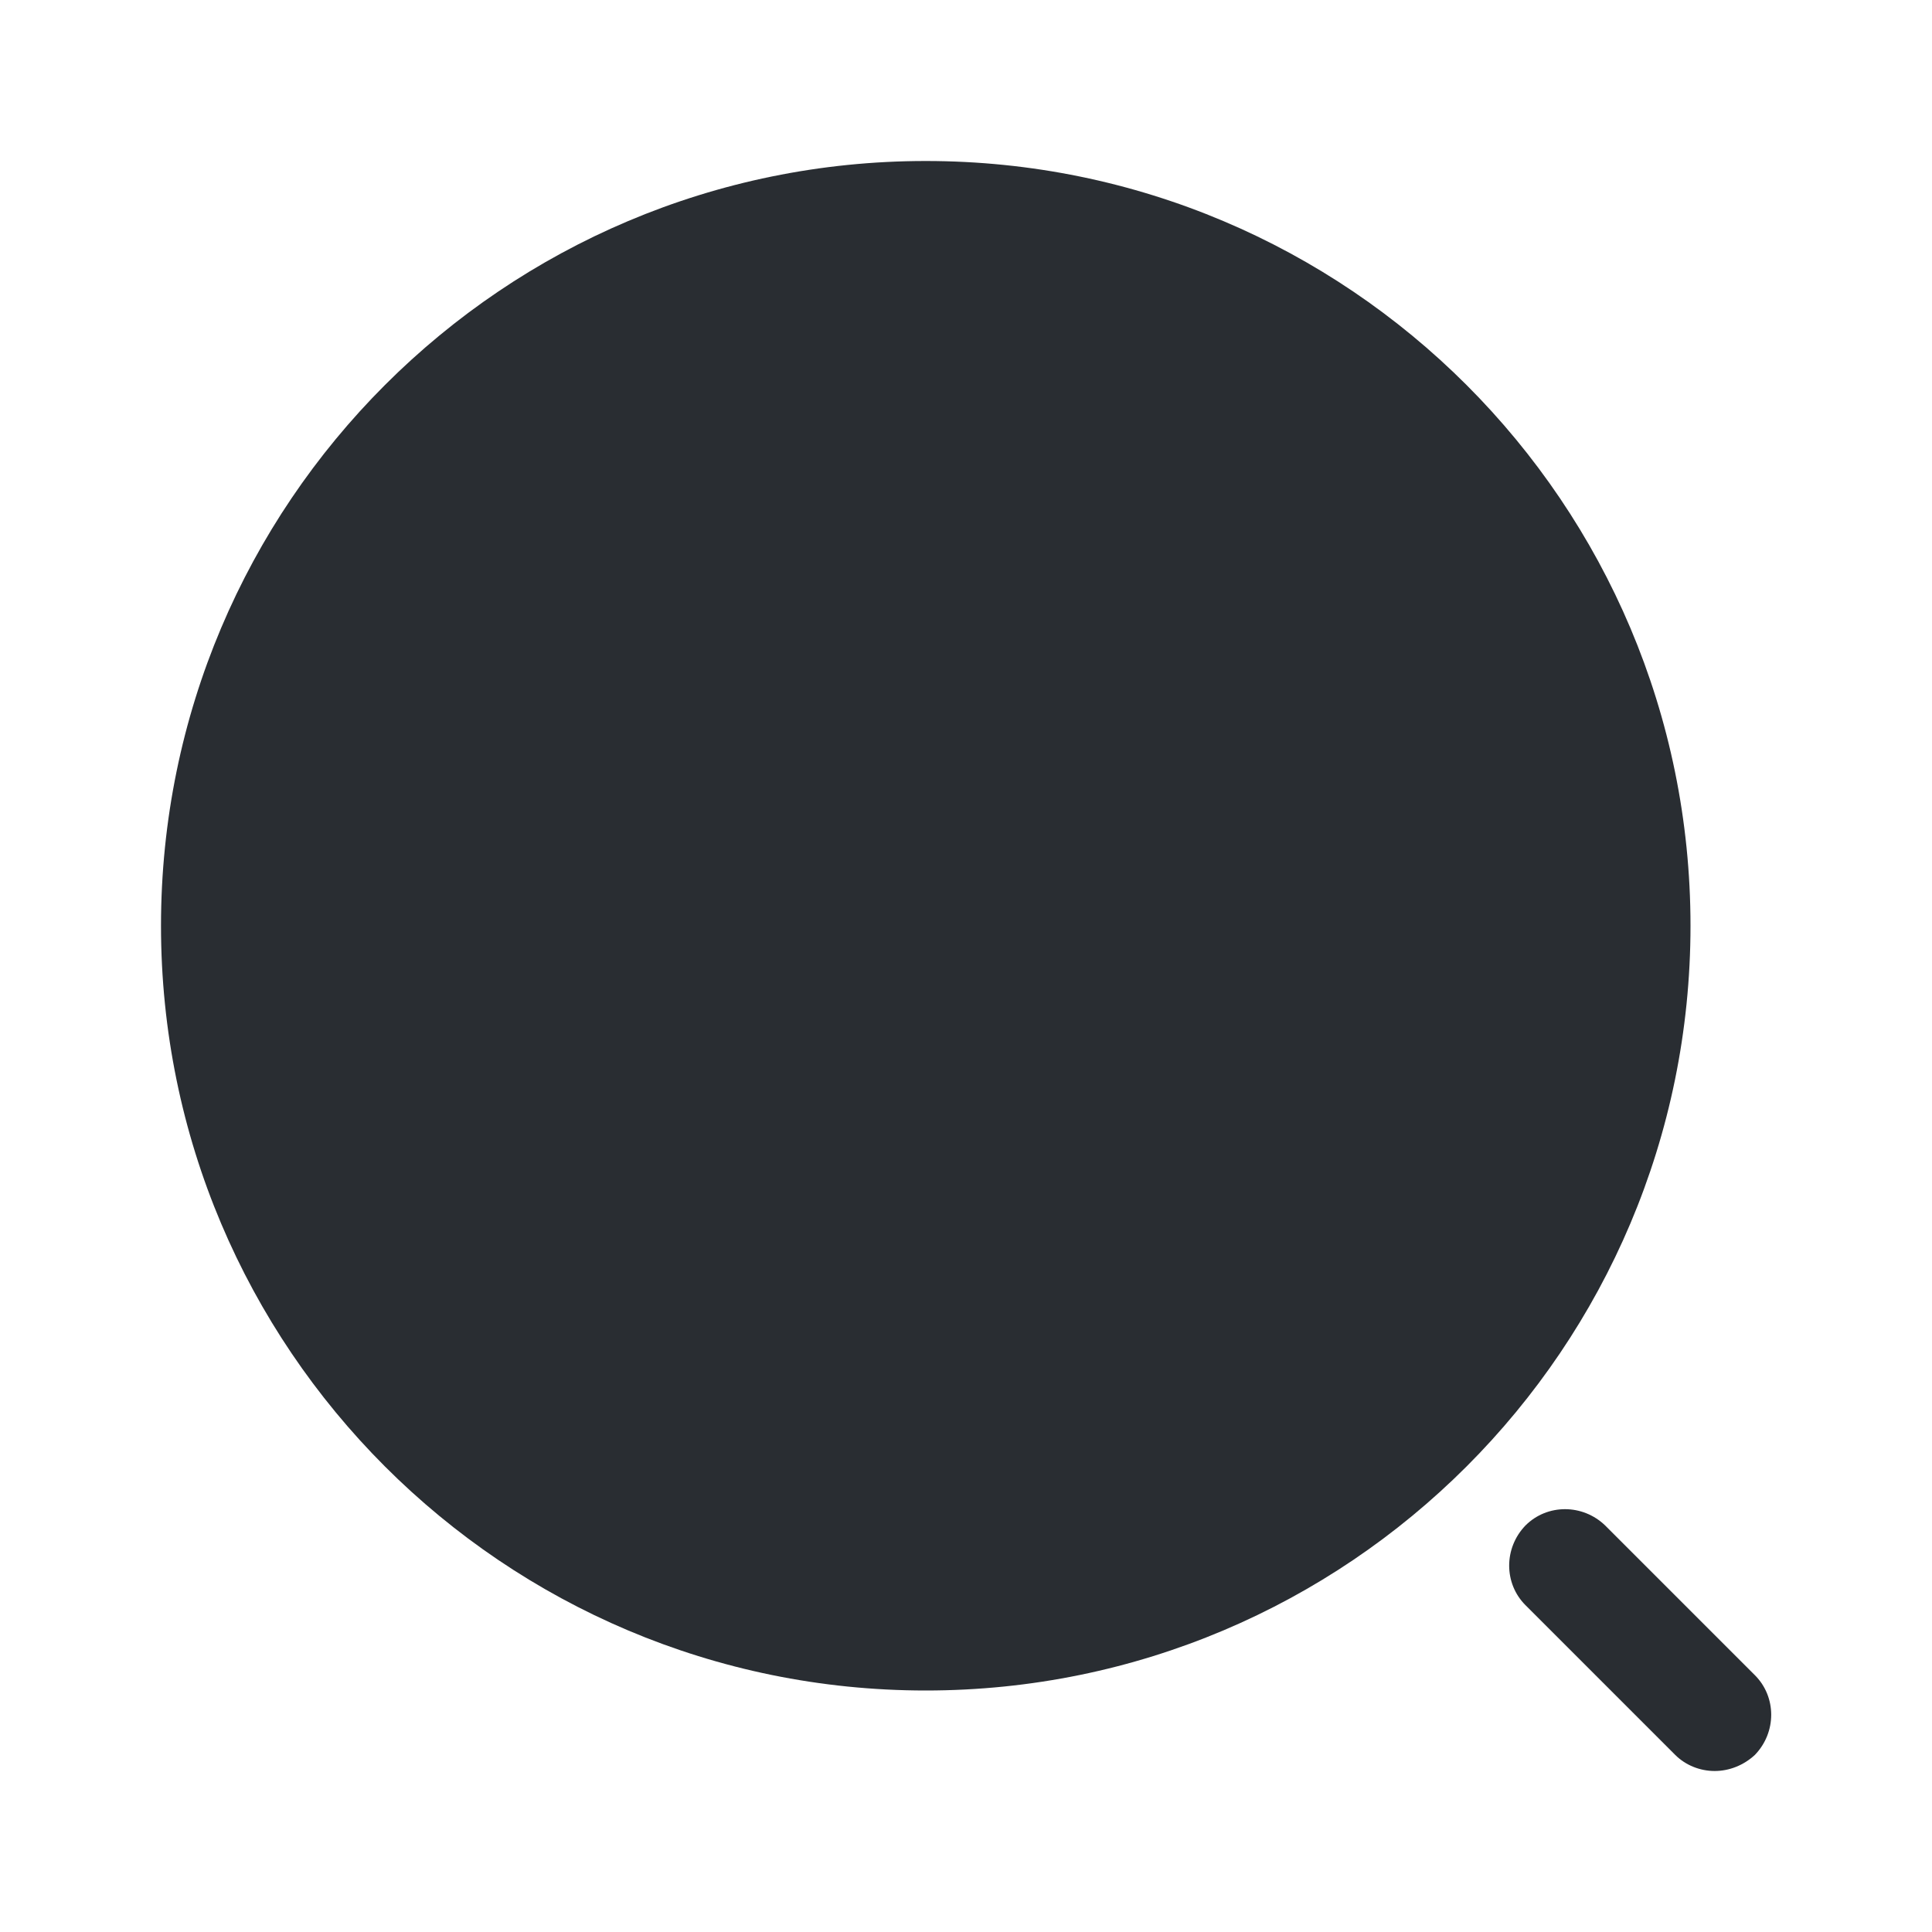
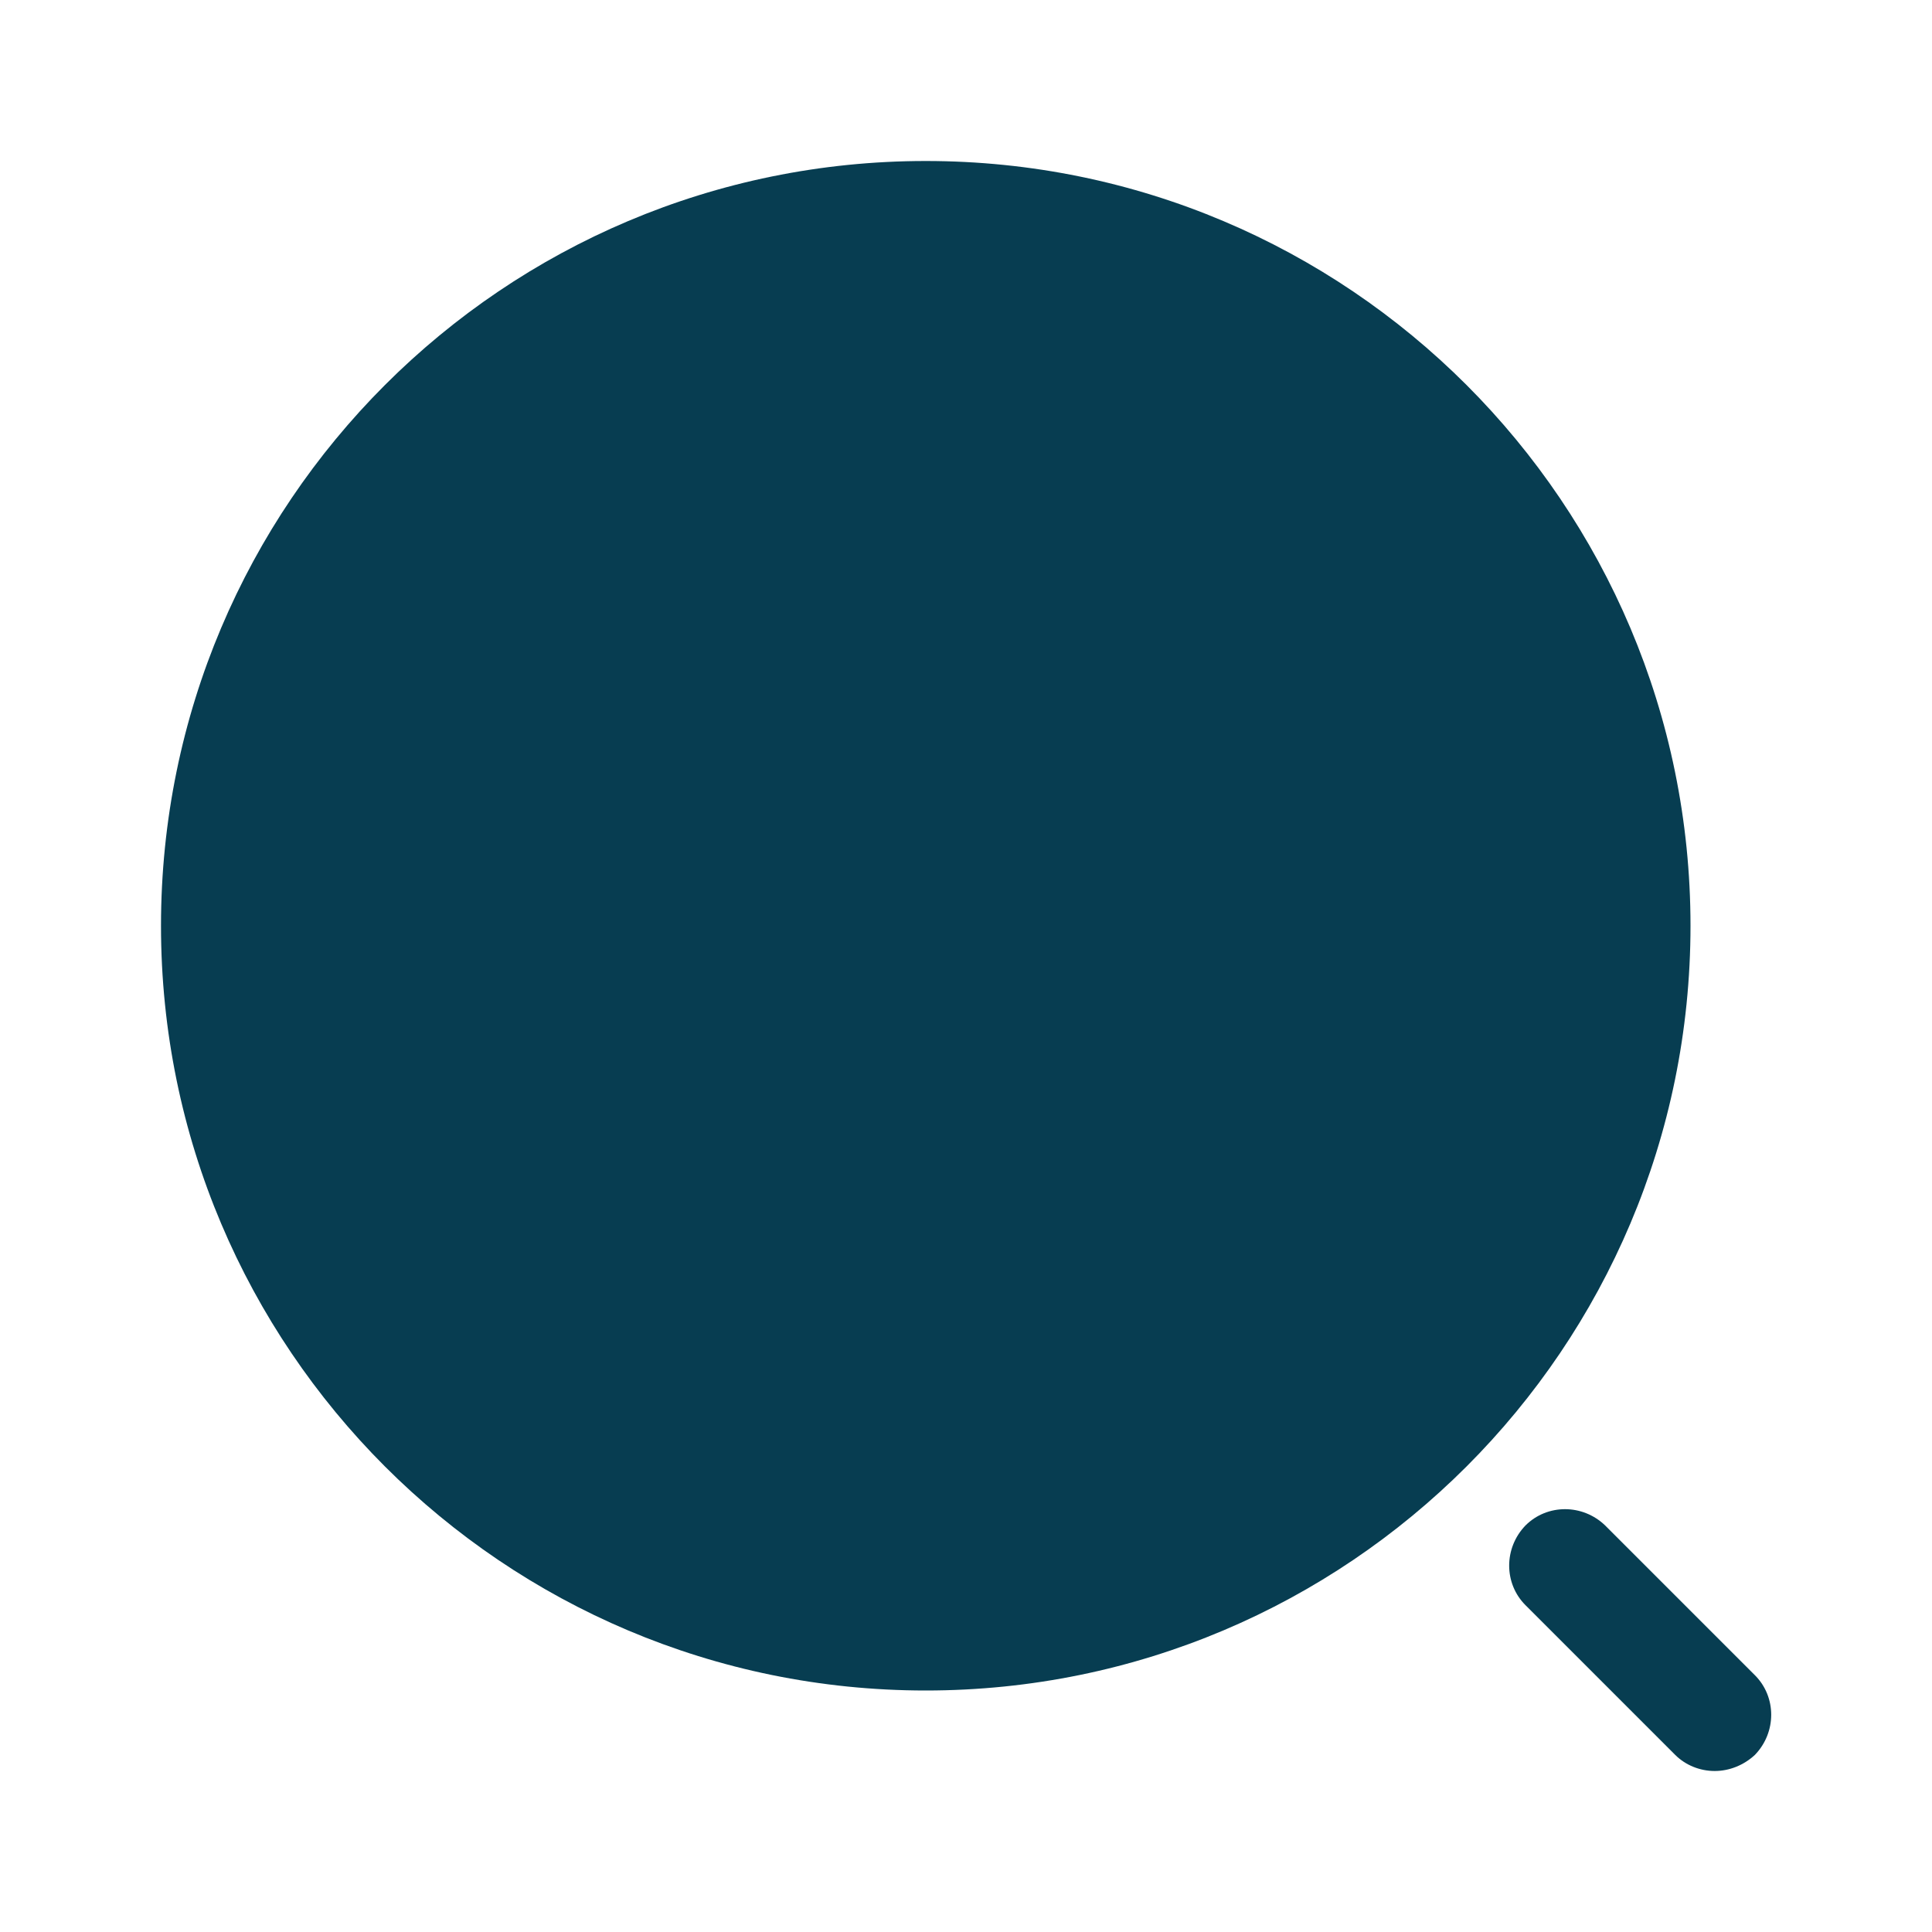
<svg xmlns="http://www.w3.org/2000/svg" width="24" height="24" viewBox="0 0 24 24" fill="none">
-   <path d="M11.5 21C16.747 21 21 16.747 21 11.5C21 6.253 16.747 2 11.5 2C6.253 2 2 6.253 2 11.5C2 16.747 6.253 21 11.5 21Z" fill="#292D32" />
-   <path d="M21.3 22C21.12 22 20.94 21.93 20.81 21.8L18.95 19.94C18.68 19.67 18.68 19.23 18.95 18.95C19.22 18.68 19.66 18.68 19.94 18.95L21.8 20.81C22.07 21.08 22.07 21.52 21.8 21.8C21.66 21.93 21.48 22 21.3 22Z" fill="#292D32" />
+   <path d="M11.5 21C16.747 21 21 16.747 21 11.5C21 6.253 16.747 2 11.5 2C6.253 2 2 6.253 2 11.5C2 16.747 6.253 21 11.5 21Z" fill="#073D51" />
+   <path d="M21.3 22C21.12 22 20.94 21.93 20.81 21.8L18.95 19.94C18.68 19.67 18.68 19.23 18.95 18.95C19.22 18.68 19.66 18.68 19.94 18.95L21.8 20.81C22.07 21.08 22.07 21.52 21.8 21.8C21.66 21.93 21.48 22 21.3 22Z" fill="#073D51" />
</svg>
